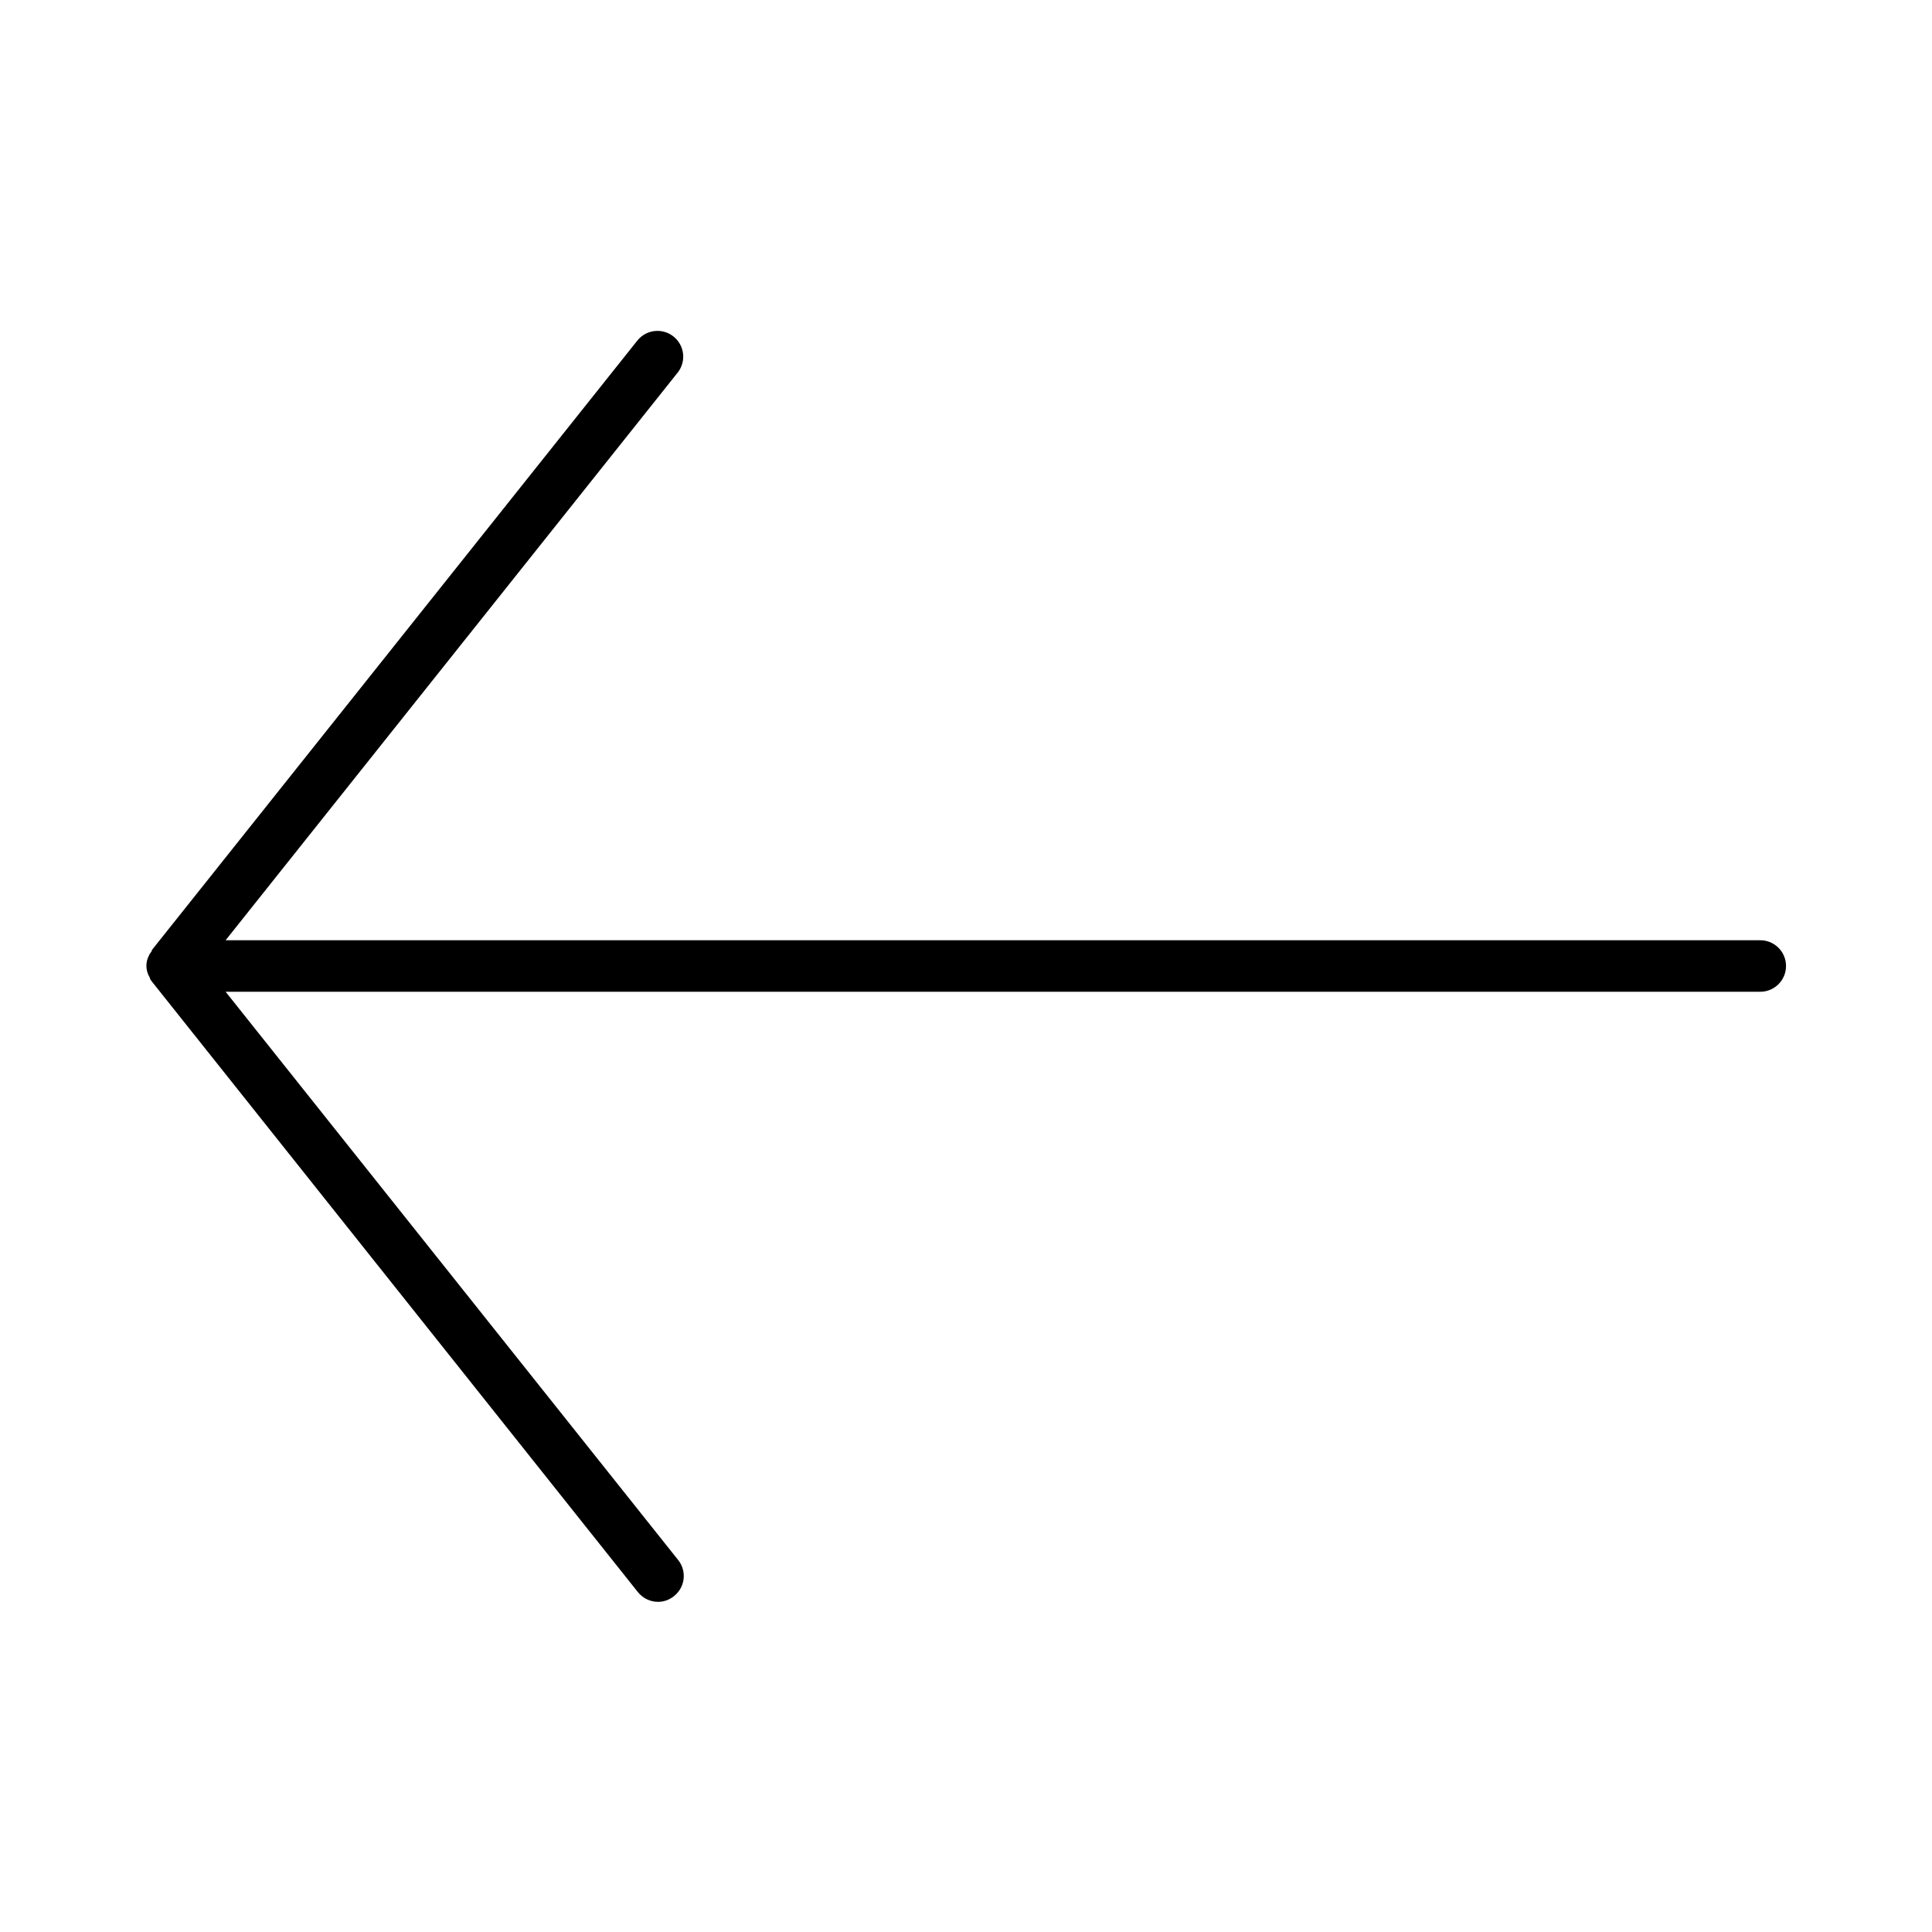
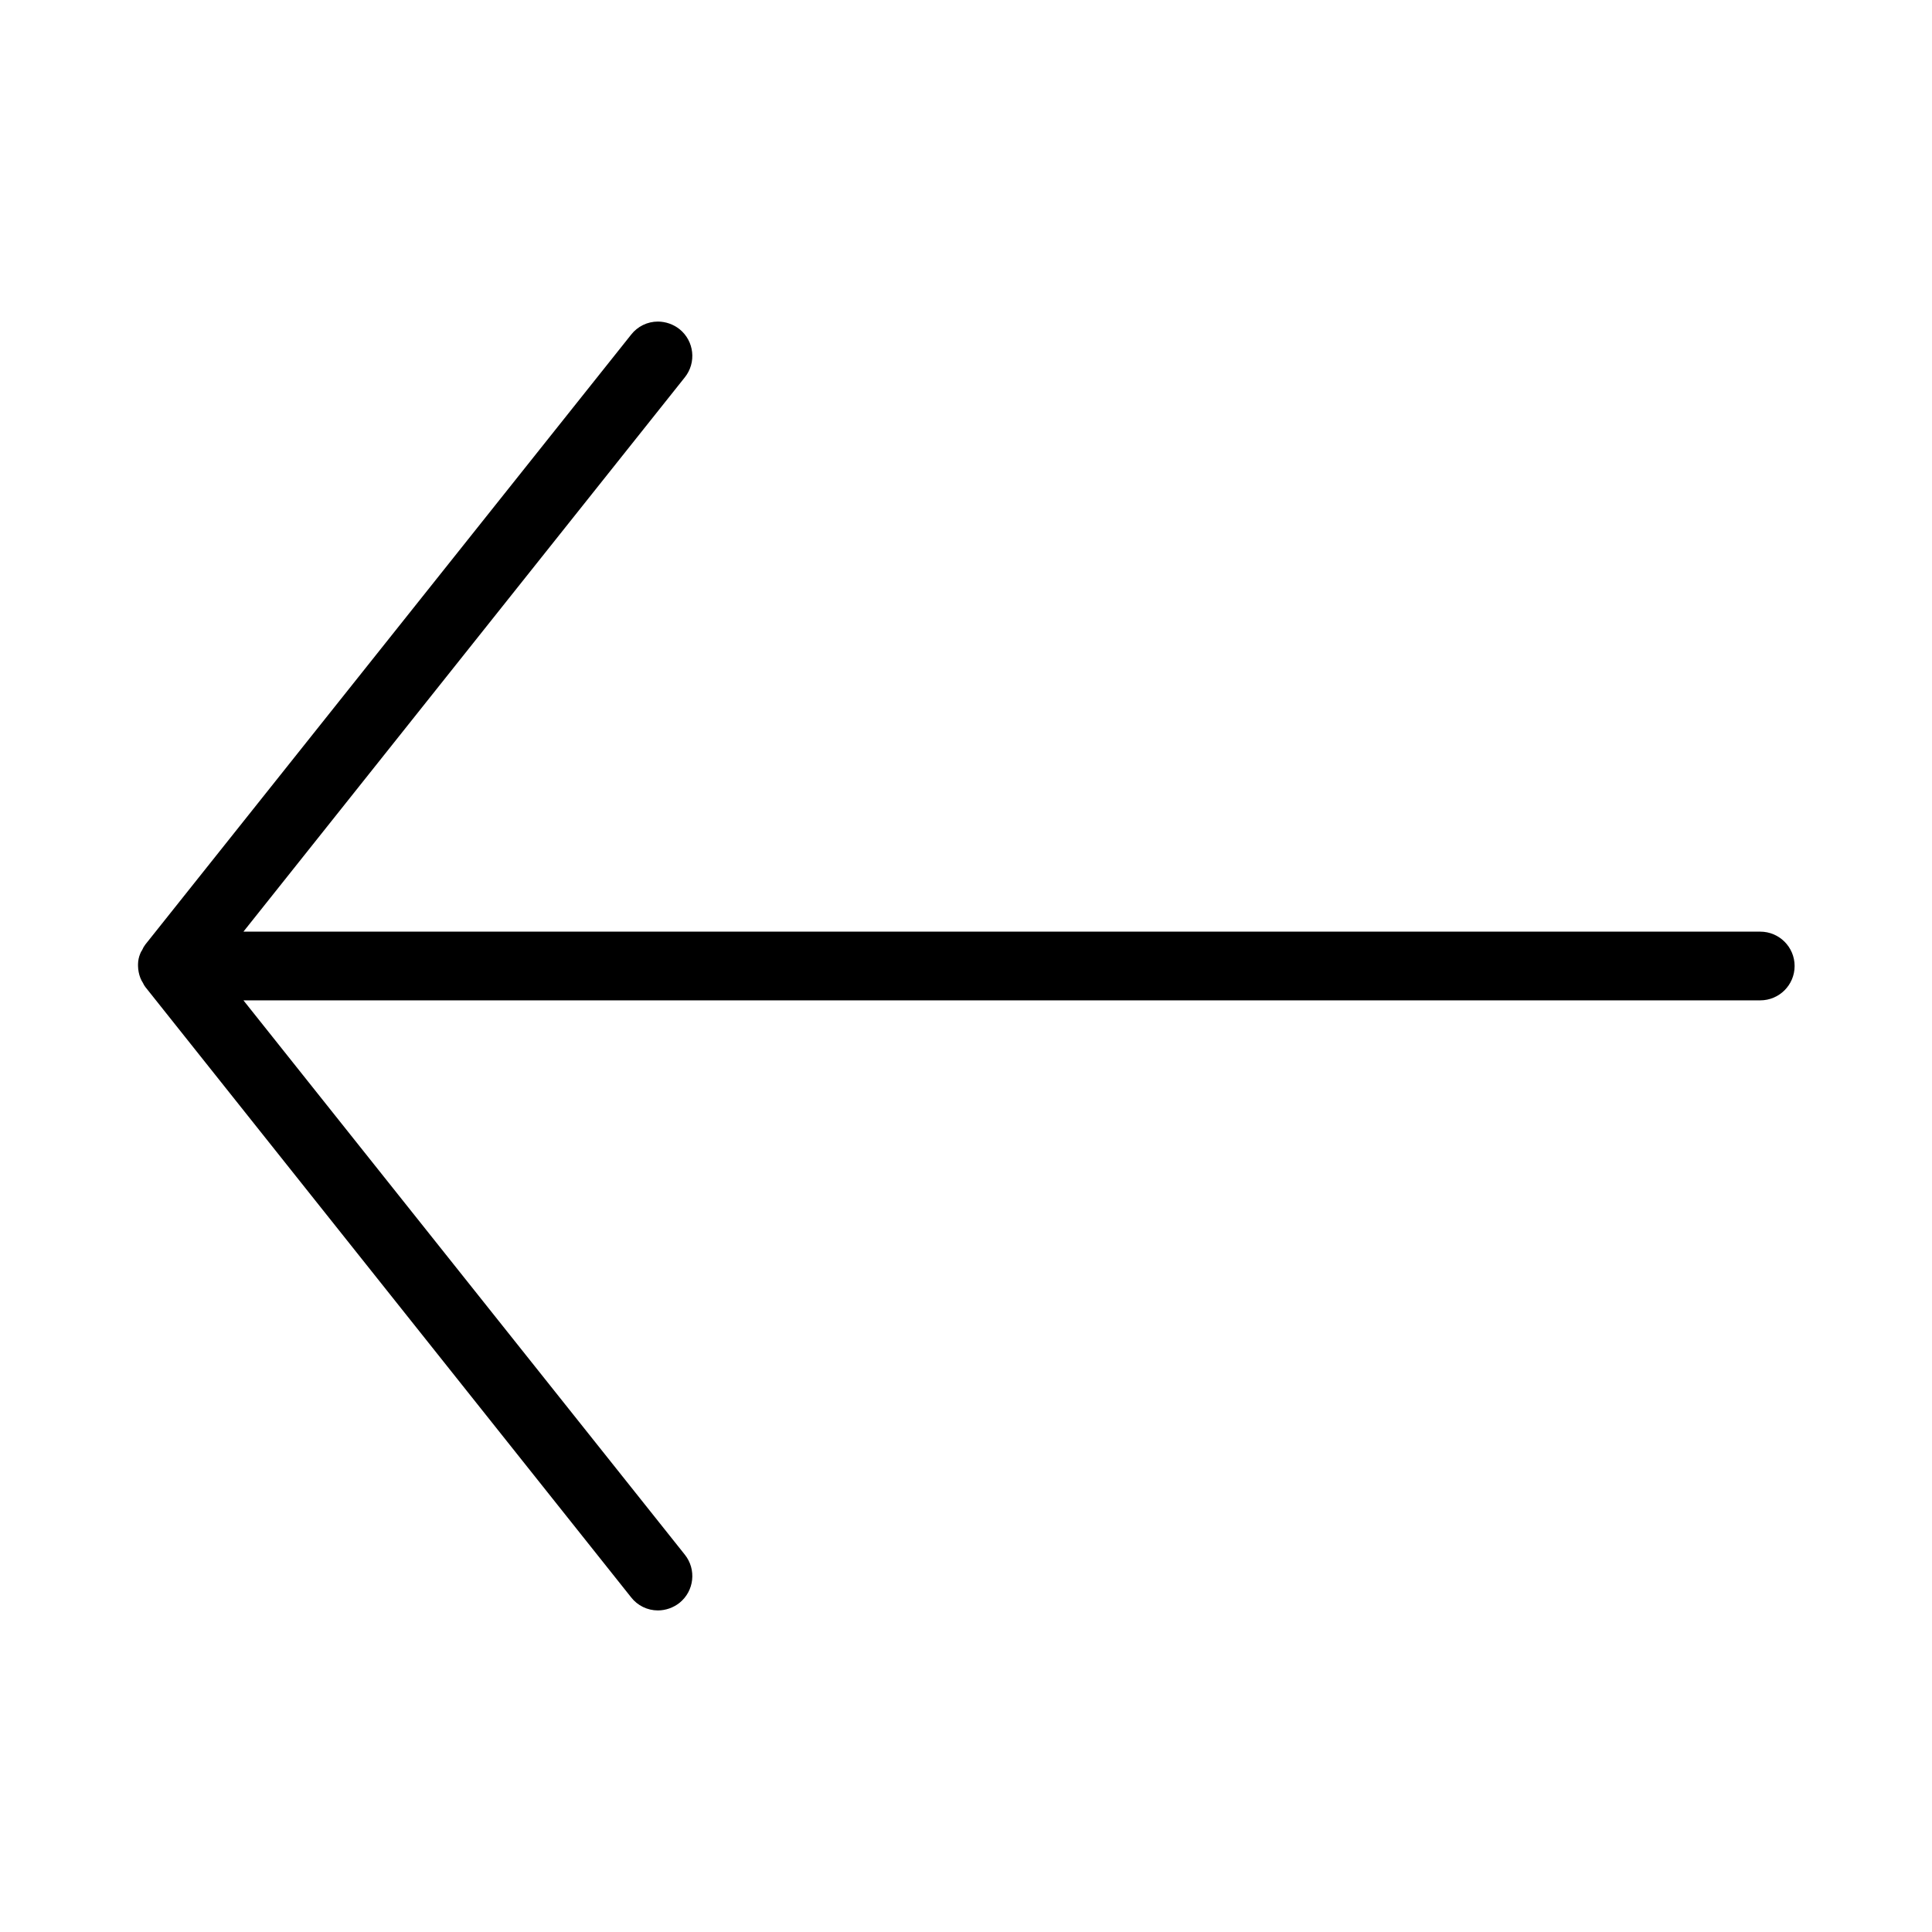
<svg xmlns="http://www.w3.org/2000/svg" id="Layer_1" data-name="Layer 1" viewBox="0 0 90 90">
-   <path d="M82,43.8H10.51L31.59,17.33a1.2,1.2,0,0,0-1.88-1.49L7.08,44.25c0,.06-.06.12-.1.18l-.07.14a1.06,1.06,0,0,0-.09.42h0a1.06,1.06,0,0,0,.09.42l.07.14c0,.06.06.12.1.18L29.71,74.16a1.21,1.21,0,0,0,.94.46,1.17,1.17,0,0,0,.75-.27,1.19,1.19,0,0,0,.19-1.68L10.51,46.2H82a1.2,1.2,0,1,0,0-2.4Z" />
+   <path d="M82,43.4H11.34L31.9,17.58a1.6,1.6,0,0,0-.25-2.25,1.64,1.64,0,0,0-1-.35,1.58,1.58,0,0,0-1.25.61L6.77,44a1.19,1.19,0,0,0-.15.26.7.7,0,0,0-.09.17,1.31,1.31,0,0,0-.1.48V45a1.64,1.64,0,0,0,.11.56,1.29,1.29,0,0,0,.12.23.88.88,0,0,0,.12.2L29.4,74.41a1.58,1.58,0,0,0,1.25.61,1.64,1.64,0,0,0,1-.35,1.6,1.6,0,0,0,.25-2.25L11.34,46.6H82a1.6,1.6,0,0,0,0-3.2Z" />
</svg>
